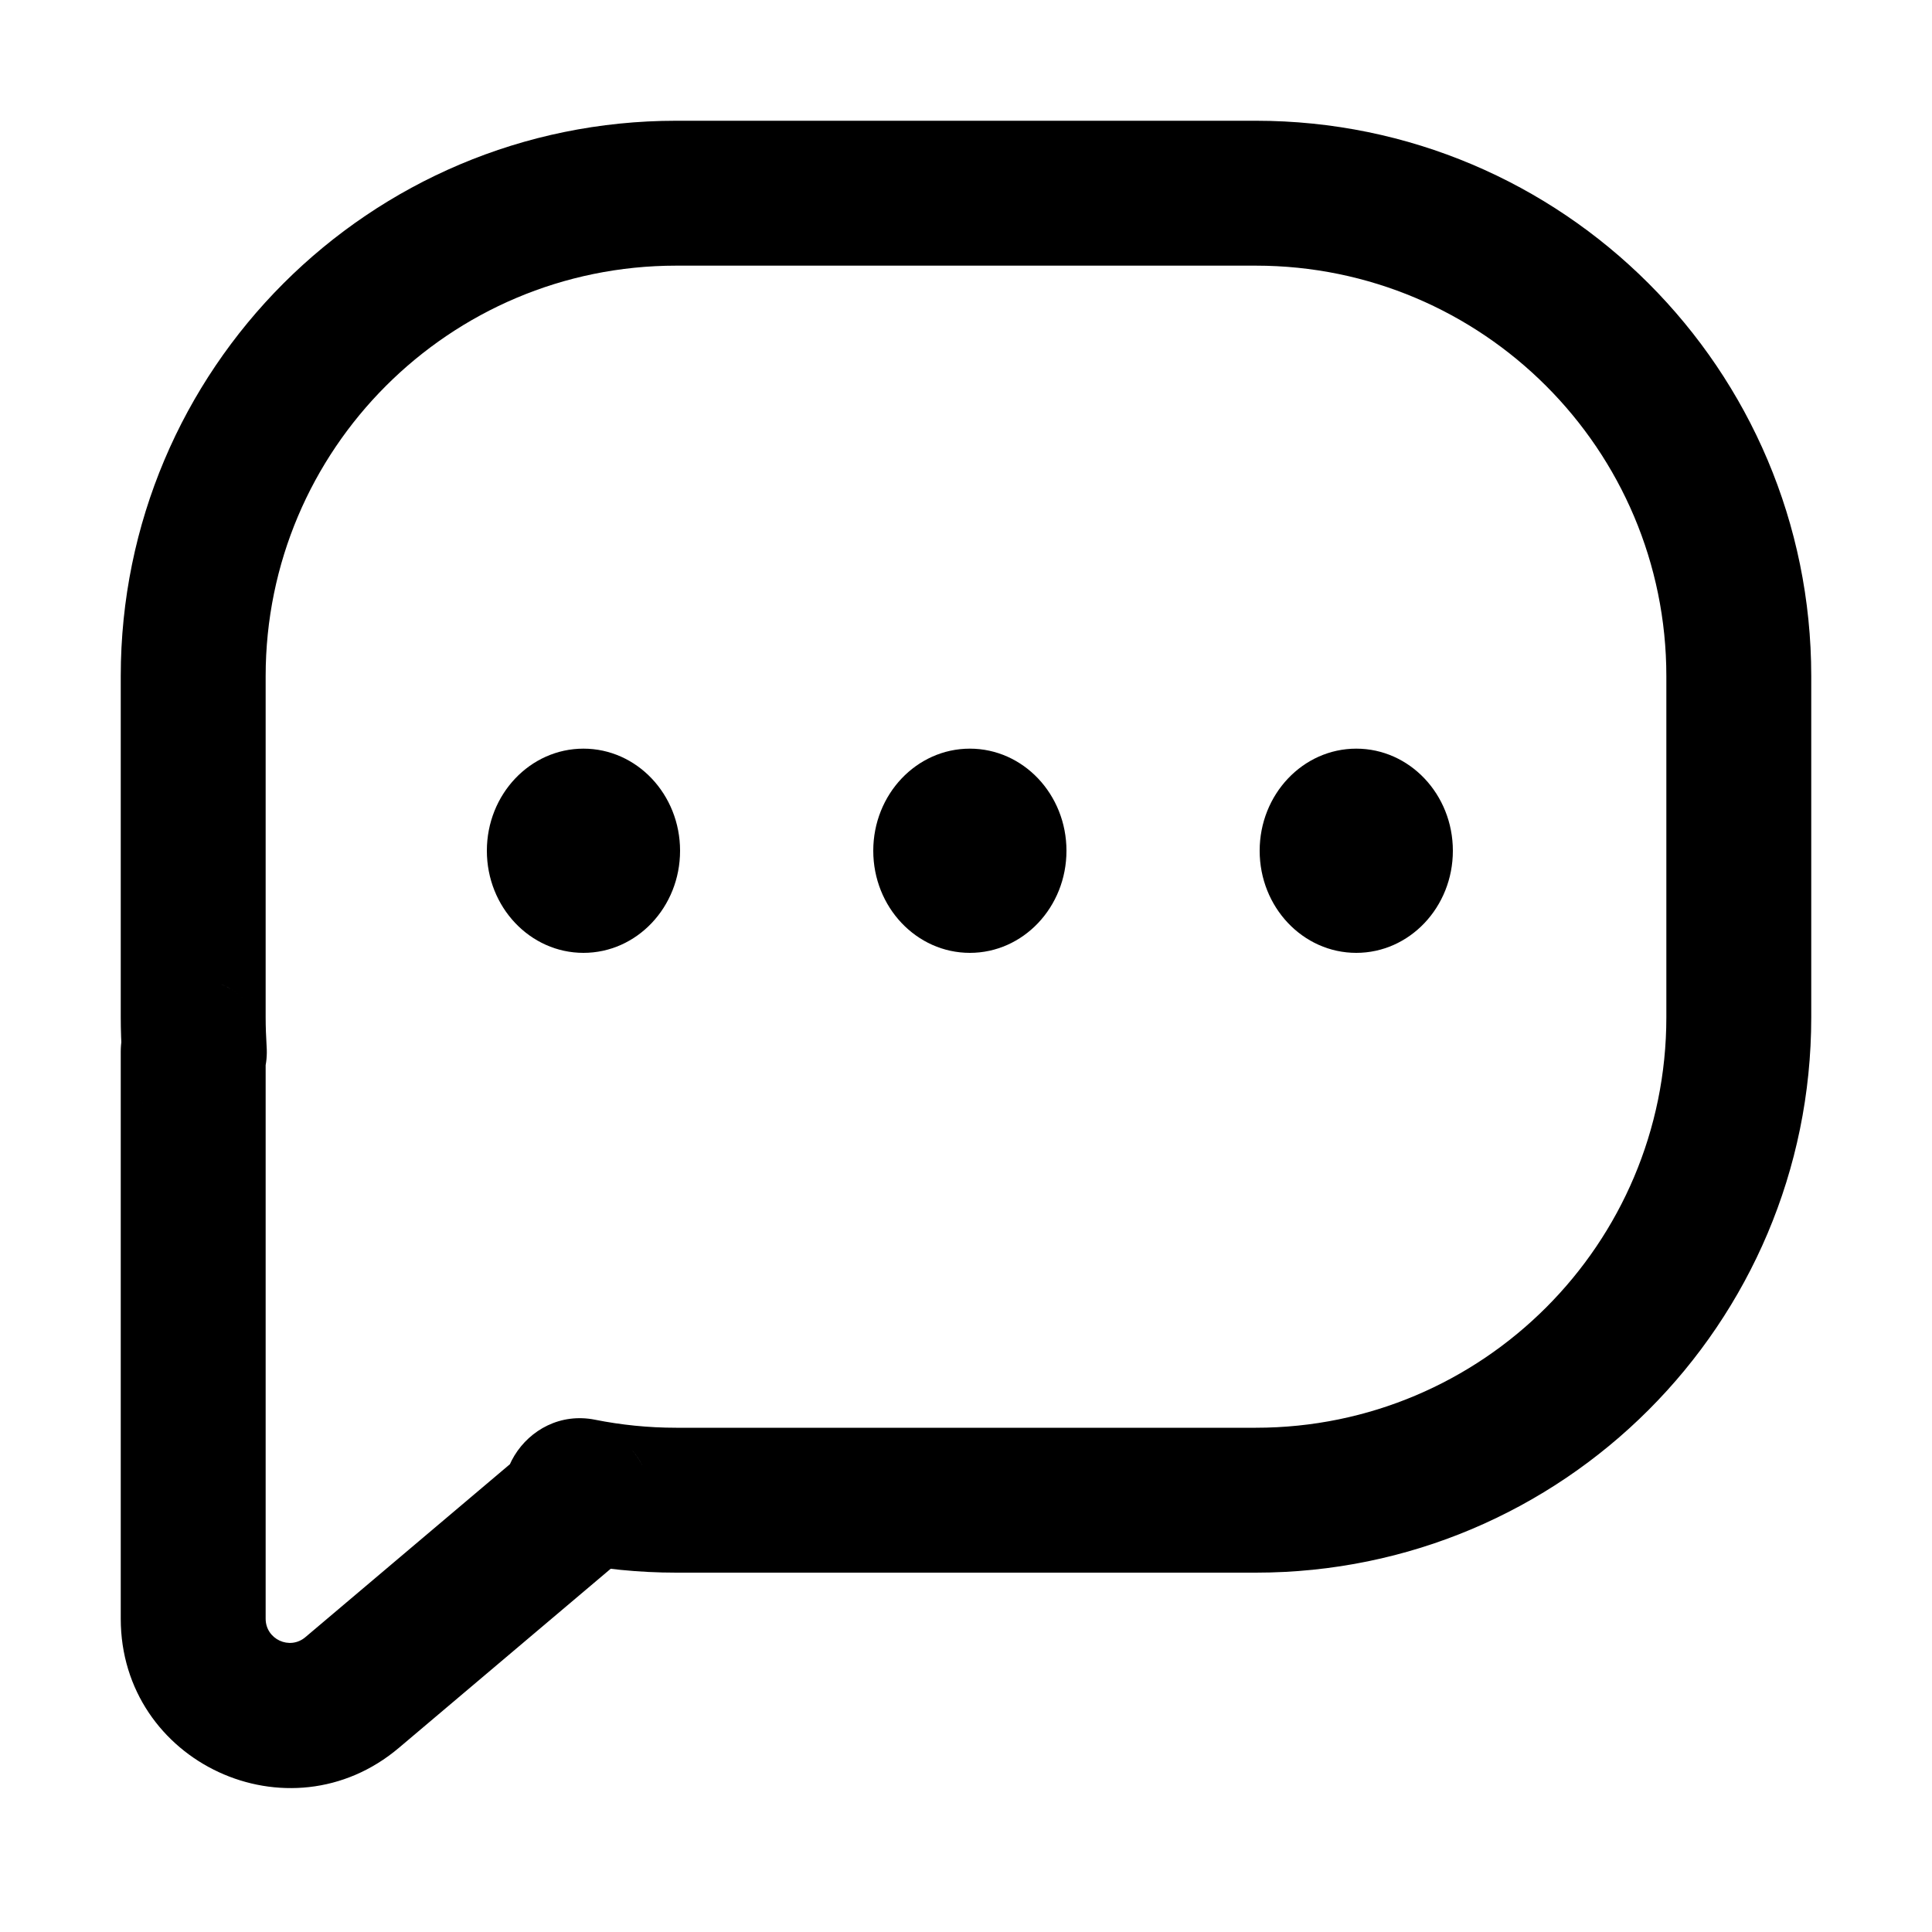
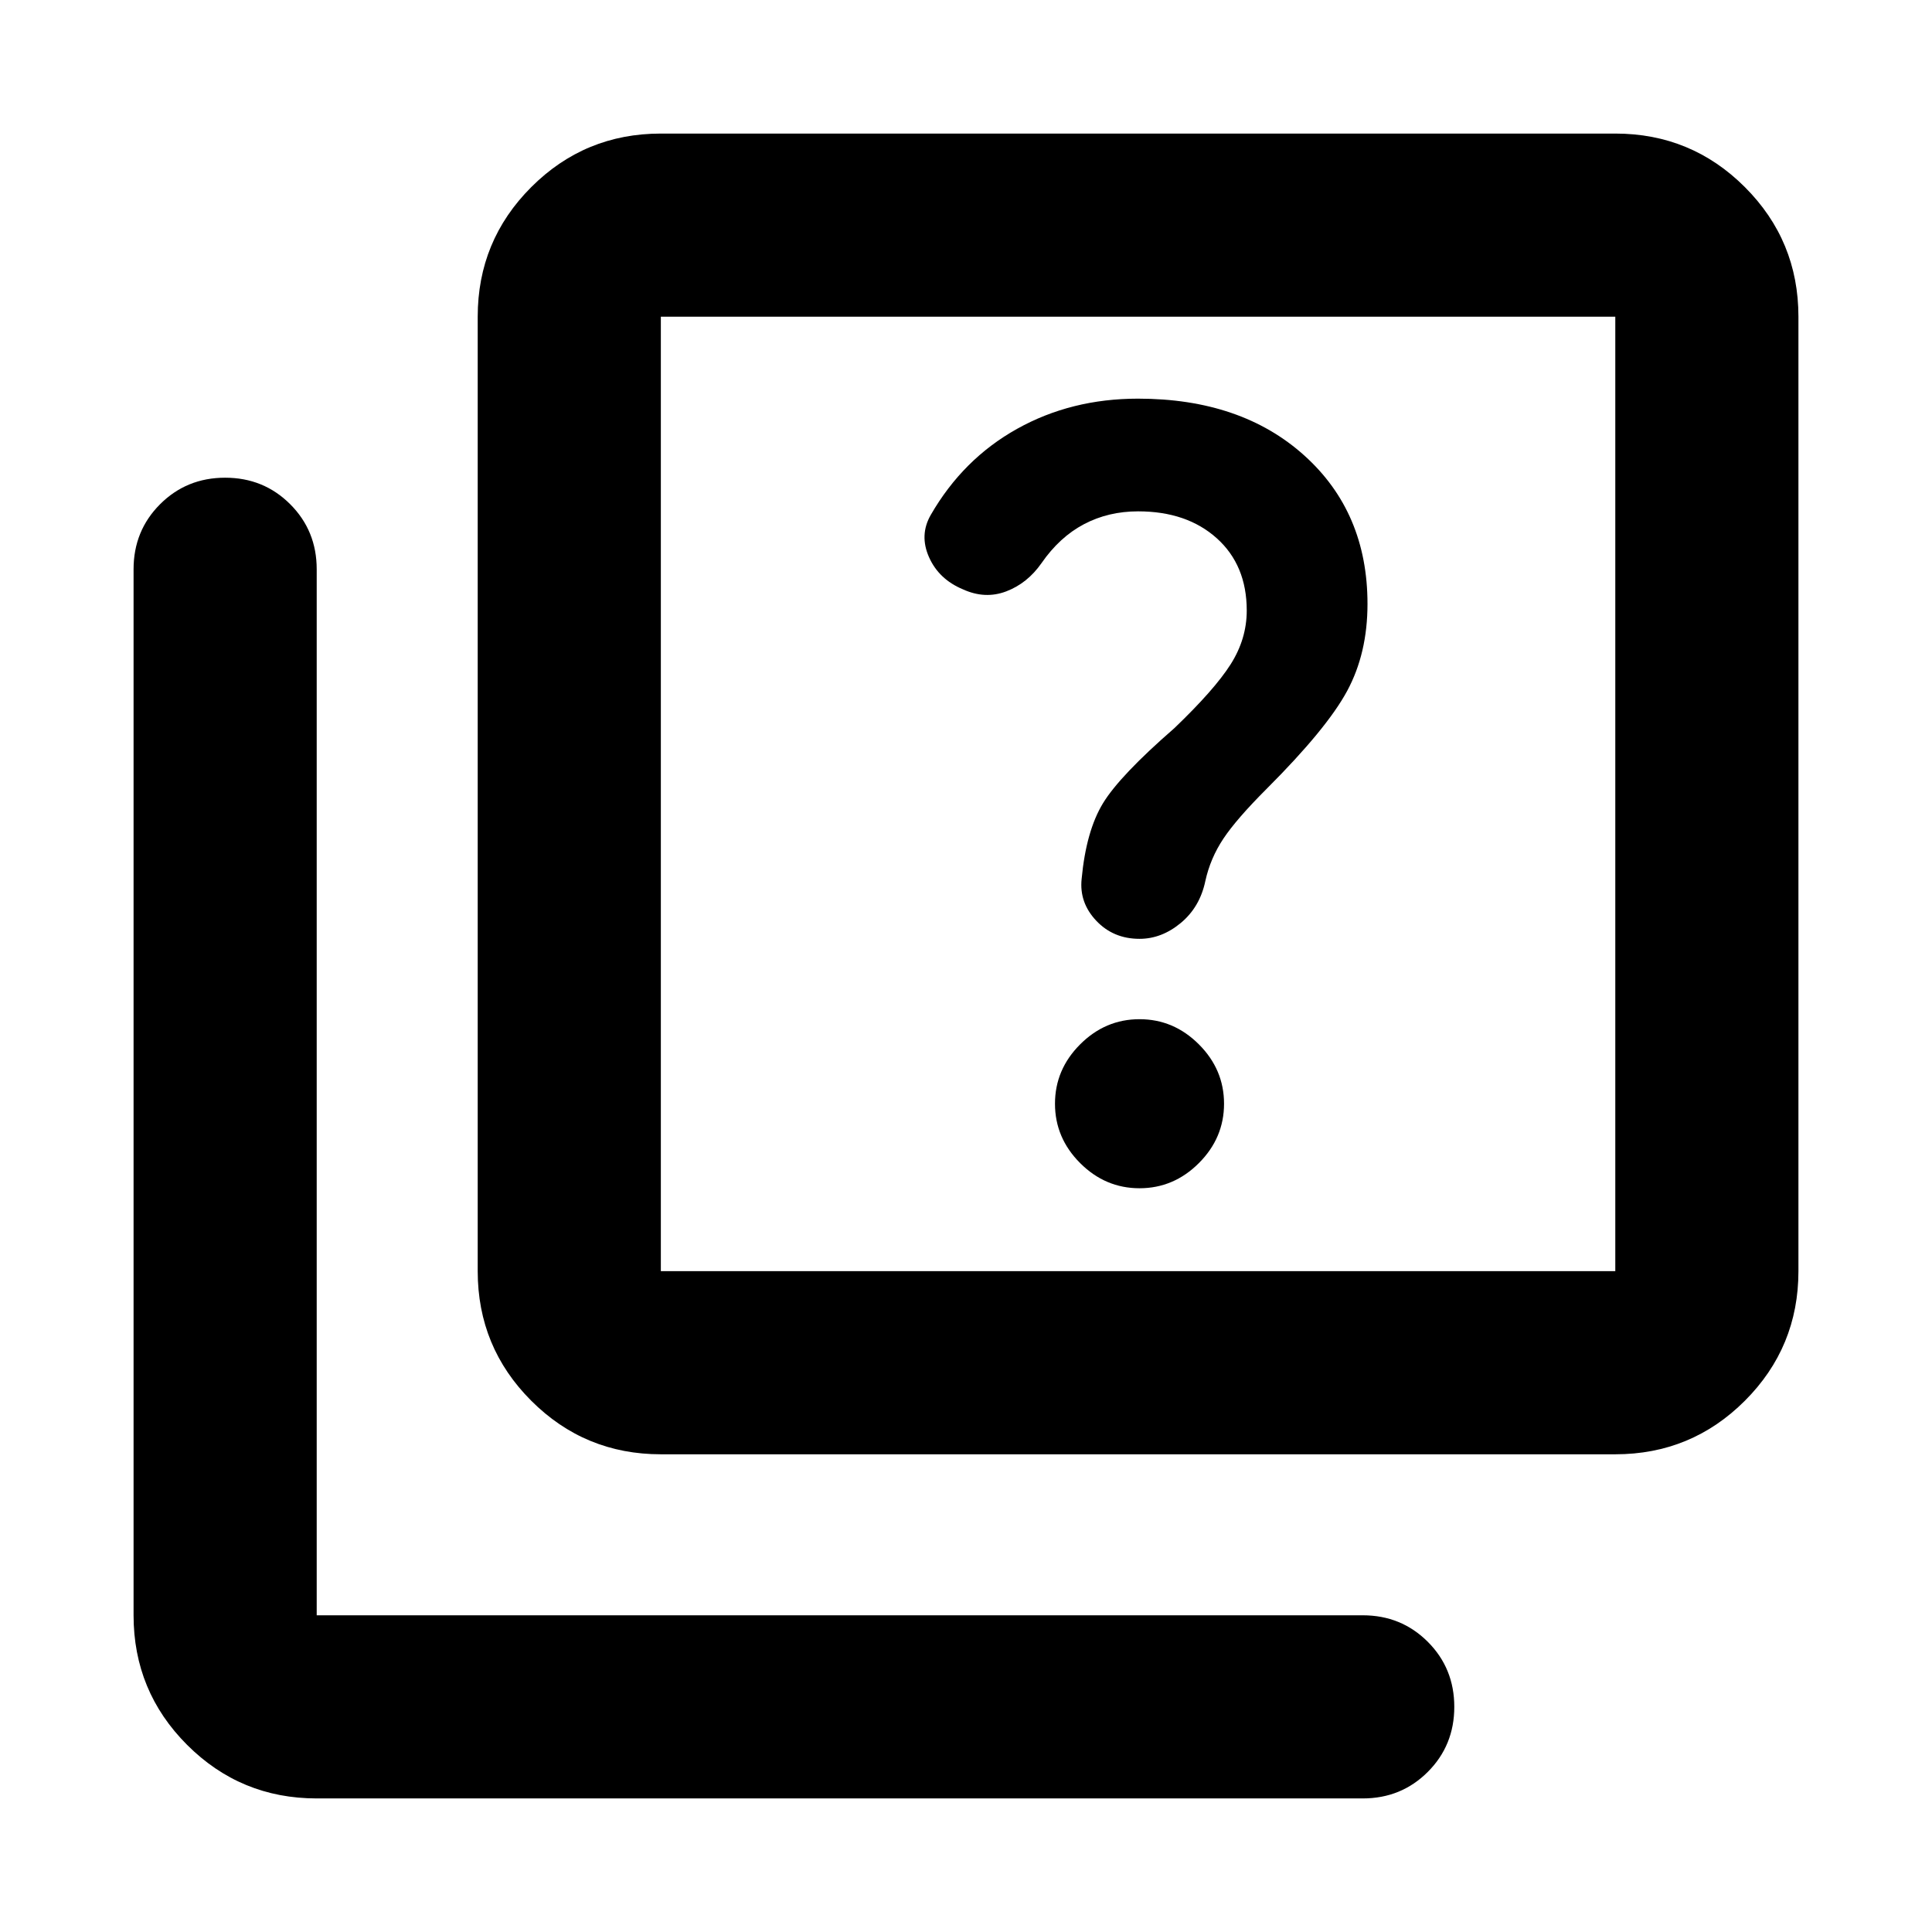
- <svg xmlns="http://www.w3.org/2000/svg" width="30px" height="30px" viewBox="0 0 20 20" fill="current">
-   <path d="M3.646 17.521L4.13 18.093L3.646 17.521ZM5.969 15.556L6.453 16.129L5.969 15.556ZM6.013 15.432L6.16 14.697L6.013 15.432ZM2.012 10.883L1.264 10.936L2.012 10.883ZM2.75 7C2.75 4.653 4.653 2.75 7 2.75V1.25C3.824 1.25 1.25 3.824 1.25 7H2.75ZM2.75 10.53V7H1.25V10.53H2.75ZM2.76 10.831C2.754 10.732 2.75 10.631 2.75 10.53H1.25C1.25 10.666 1.255 10.802 1.264 10.936L2.76 10.831ZM2.75 16.757V10.888H1.25V16.757H2.75ZM3.161 16.948C2.999 17.085 2.75 16.97 2.75 16.757H1.25C1.25 18.247 2.993 19.055 4.13 18.093L3.161 16.948ZM5.485 14.983L3.161 16.948L4.13 18.093L6.453 16.129L5.485 14.983ZM7 14.78C6.712 14.78 6.431 14.751 6.16 14.697L5.866 16.168C6.233 16.241 6.612 16.28 7 16.28V14.78ZM13 14.78H7V16.28H13V14.78ZM17.25 10.53C17.25 12.877 15.347 14.78 13 14.78V16.28C16.176 16.28 18.75 13.705 18.75 10.53H17.25ZM17.25 7V10.53H18.75V7H17.25ZM13 2.75C15.347 2.75 17.25 4.653 17.25 7H18.75C18.75 3.824 16.176 1.25 13 1.25V2.75ZM7 2.75H13V1.25H7V2.75ZM6.453 16.129C6.789 15.845 6.828 15.343 6.542 15.01L5.405 15.988C5.148 15.689 5.184 15.238 5.485 14.983L6.453 16.129ZM2.575 10.397C2.119 9.867 1.25 10.19 1.25 10.888H2.75C2.75 11.581 1.889 11.9 1.438 11.375L2.575 10.397ZM6.542 15.01C6.997 15.538 6.506 16.296 5.866 16.168L6.16 14.697C5.445 14.554 4.9 15.401 5.405 15.988L6.542 15.01ZM1.264 10.936C1.214 10.221 2.105 9.851 2.575 10.397L1.438 11.375C1.912 11.926 2.811 11.553 2.76 10.831L1.264 10.936Z" fill="current" />
-   <ellipse cx="6.04" cy="8.807" rx="1" ry="1.057" fill="current" />
-   <ellipse cx="10.04" cy="8.807" rx="1" ry="1.057" fill="current" />
-   <ellipse cx="14.04" cy="8.807" rx="1" ry="1.057" fill="current" />
+ <svg xmlns="http://www.w3.org/2000/svg" height="24" viewBox="0 -960 960 960" width="24">
+   <path d="M566.218-369.565q17 0 29.5-12.5t12.5-29.5q0-17-12.5-29.5t-29.5-12.5q-17 0-29.5 12.5t-12.5 29.5q0 17 12.5 29.5t29.5 12.5Zm0-123.935q11 0 20.5-7.881 9.5-7.88 12.217-20.88 2.478-11.283 8.978-21.043 6.5-9.761 21.587-24.848 29.761-29.761 39.881-48.5 10.119-18.739 10.119-43.261 0-45.478-31.38-73.739-31.381-28.261-82.671-28.261-33.188 0-60.068 15-26.881 15-42.881 42.761-5.761 10-.88 21 4.88 11 16.88 16 11 5 21.5 1t17.5-14q9-13 21.12-19.381 12.119-6.38 26.88-6.38 24.239 0 39.12 13.38 14.88 13.381 14.88 35.903 0 14.115-8 26.718t-28 31.76q-27.087 23.565-35.445 37.304-8.359 13.739-10.598 37.587-1.239 11.761 7.261 20.761t21.5 9ZM328.37-237.37q-37.783 0-64.392-26.608-26.608-26.609-26.608-64.392v-474.26q0-37.783 26.608-64.392 26.609-26.609 64.392-26.609h474.26q37.783 0 64.392 26.609 26.609 26.609 26.609 64.392v474.26q0 37.783-26.609 64.392-26.609 26.608-64.392 26.608H328.37Zm0-91h474.26v-474.26H328.37v474.26Zm-171 262q-37.783 0-64.392-26.608-26.609-26.609-26.609-64.392v-519.76q0-19.153 13.174-32.327 13.174-13.173 32.326-13.173 19.153 0 32.327 13.173 13.174 13.174 13.174 32.327v519.76h519.76q19.153 0 32.327 13.174 13.173 13.174 13.173 32.327 0 19.152-13.173 32.326Q696.283-66.37 677.13-66.37H157.37Zm171-736.26v474.26-474.26Z" />
</svg>
